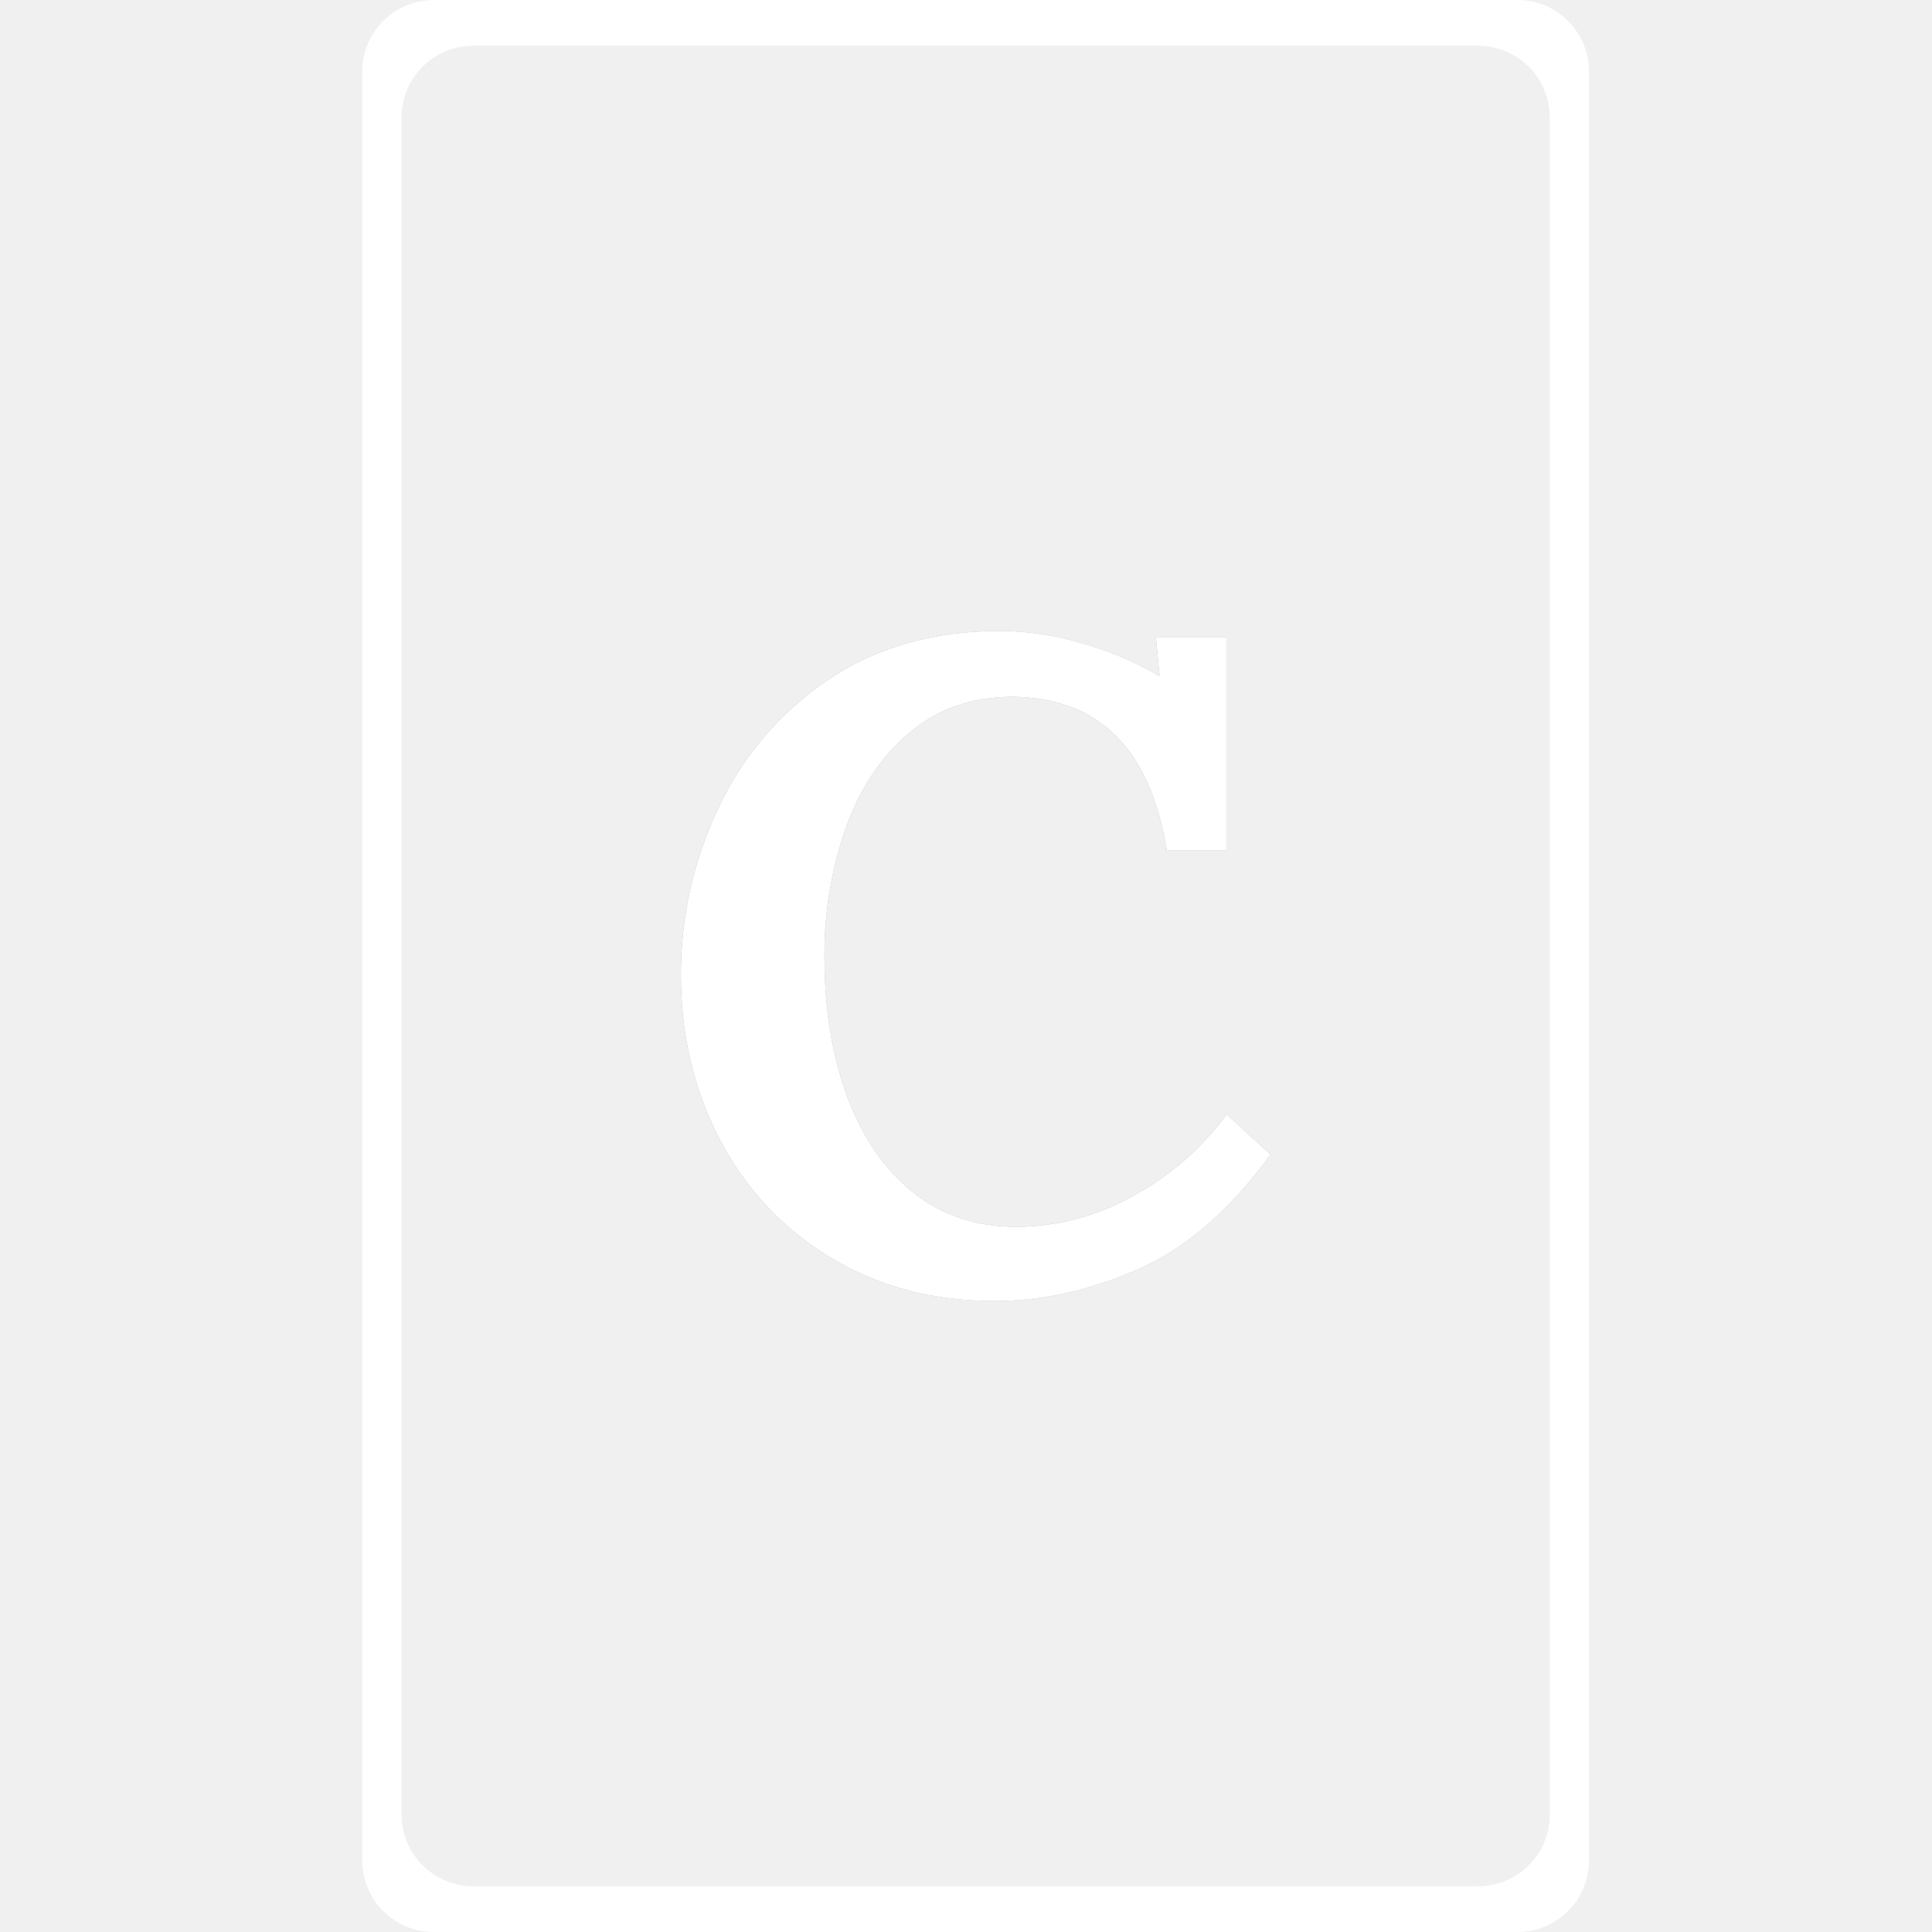
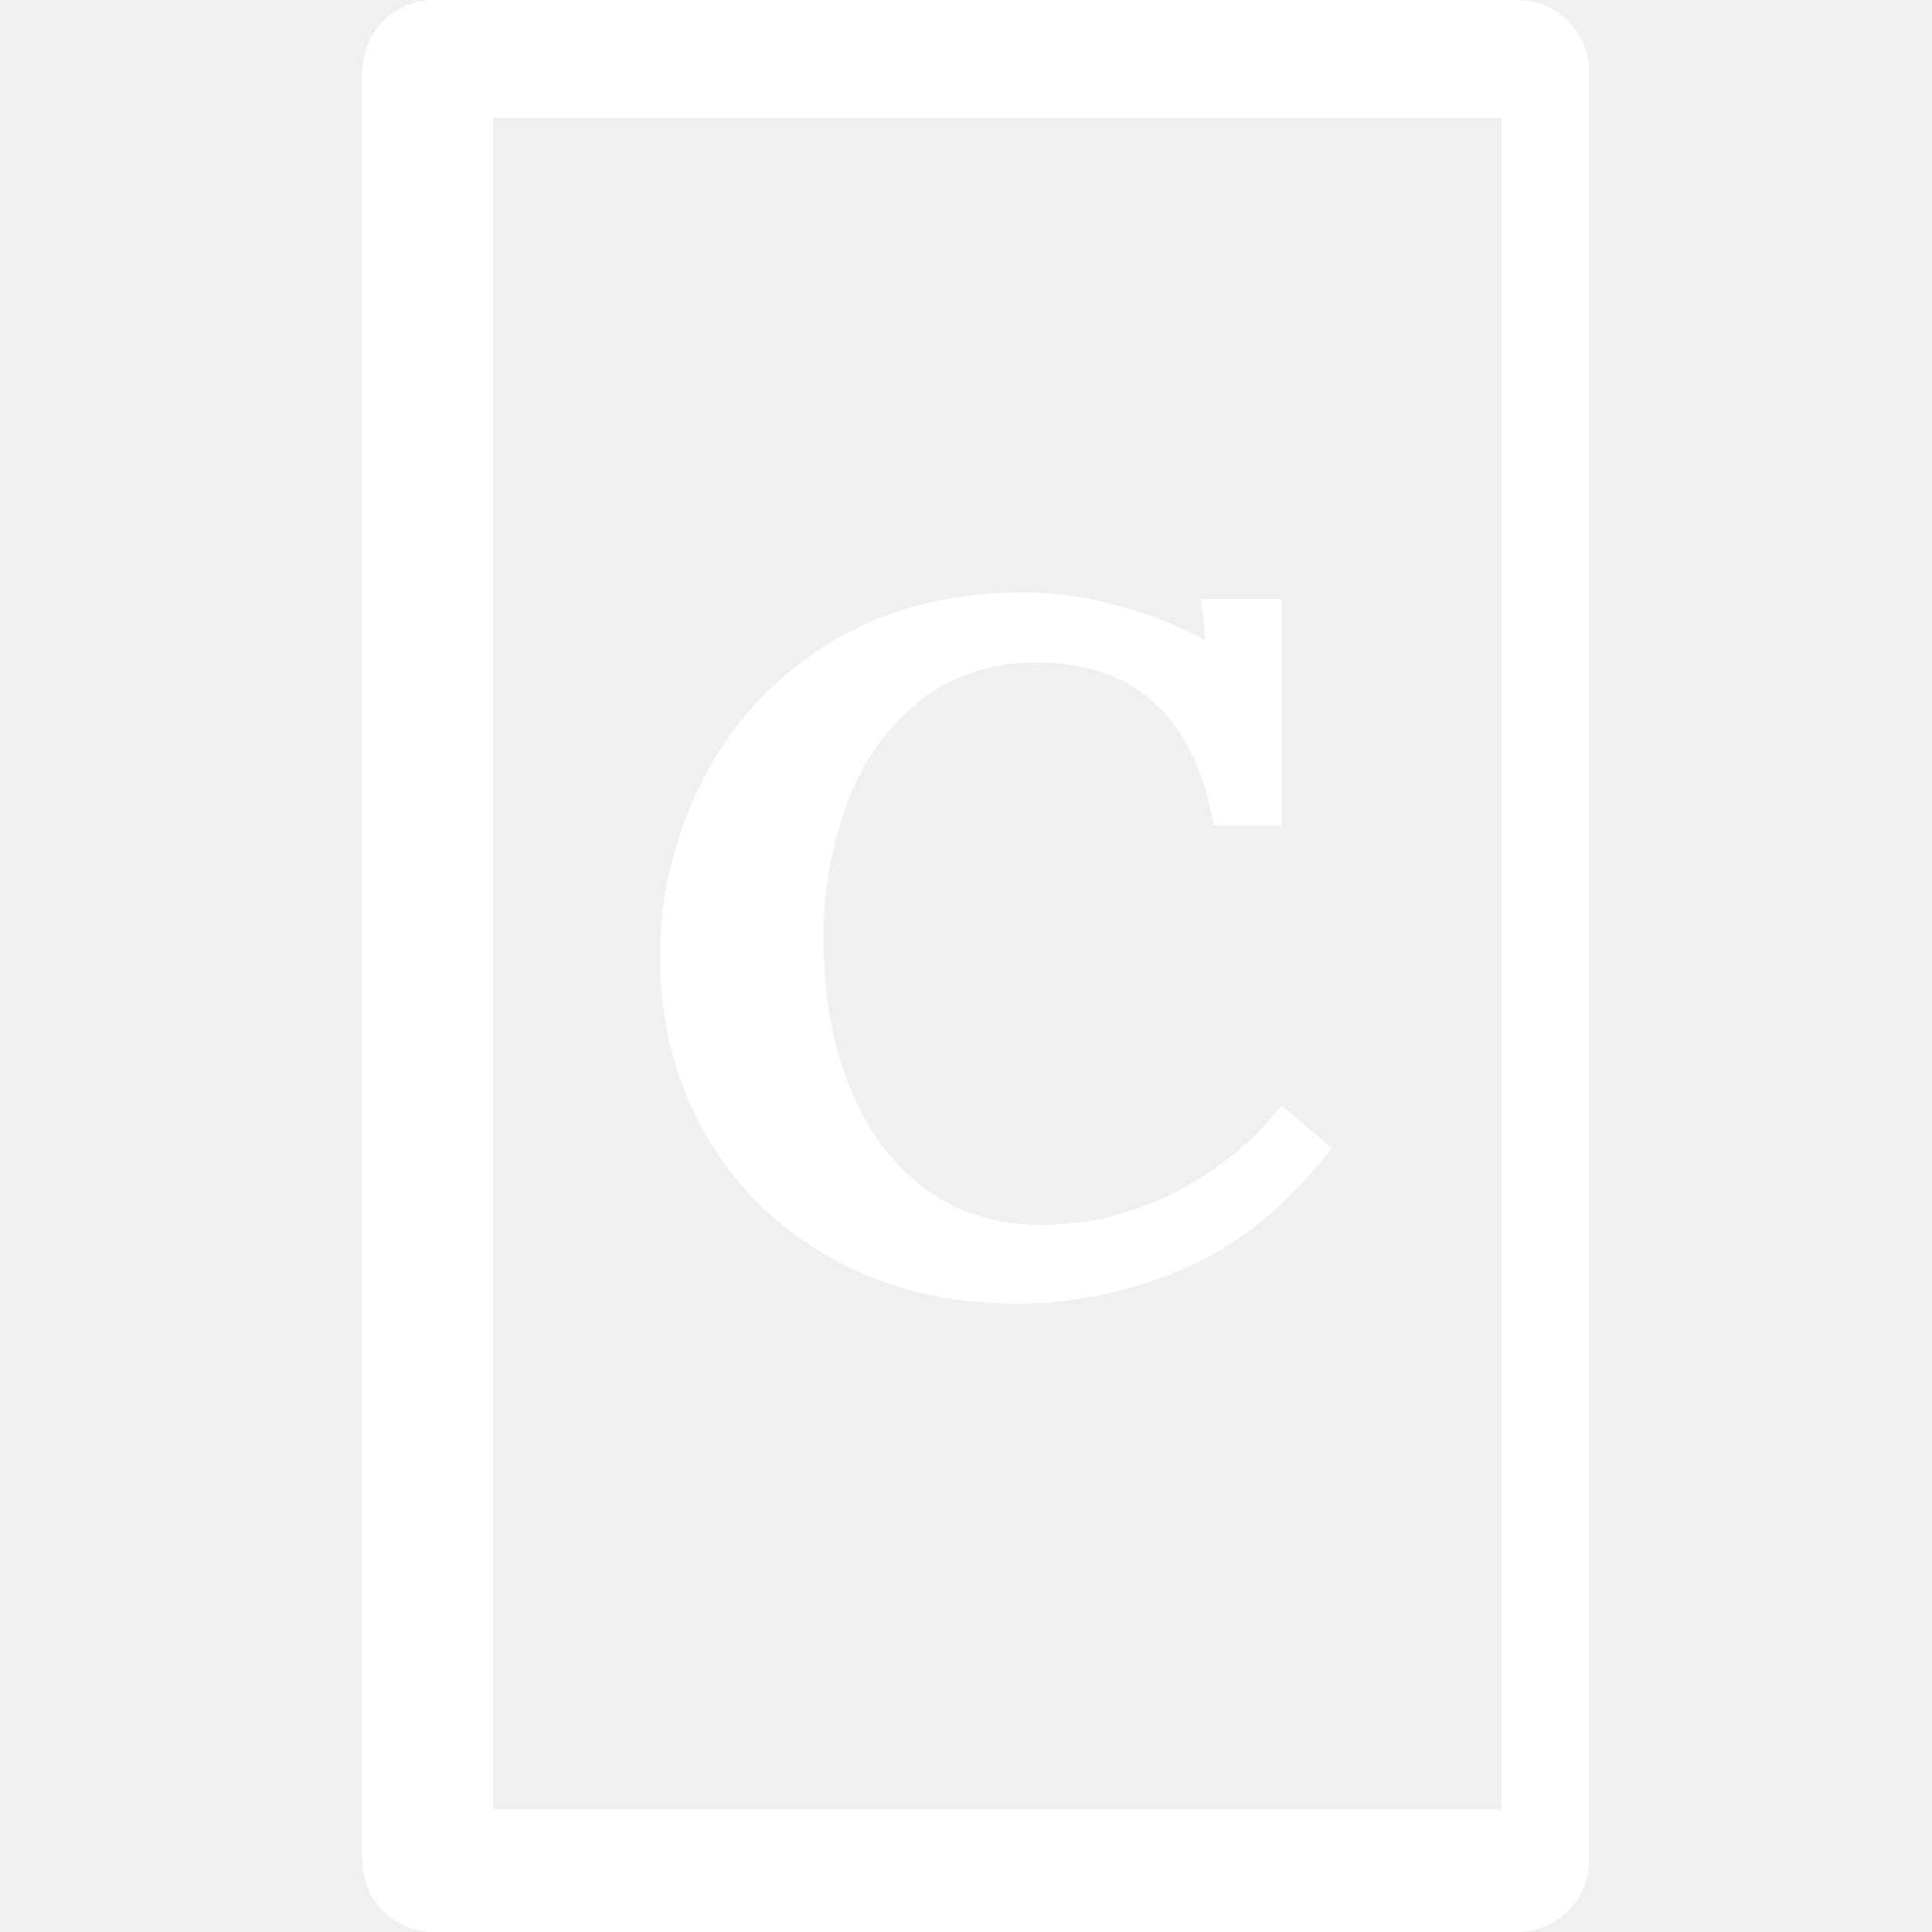
<svg xmlns="http://www.w3.org/2000/svg" id="Layer_1" data-name="Layer 1" viewBox="0 0 80 80" version="1.1" width="80" height="80">
  <defs id="defs3782">
    <style id="style3780">.cls-1{opacity:0.38;}.cls-2{fill:#fff;}.cls-3{fill:#000e0f;opacity:0.87;}.cls-4{opacity:0.36;}.cls-5{opacity:0.32;}</style>
  </defs>
-   <path d="M 17.974,0 C 16.326,0 15,1.326 15,2.974 V 77.026 C 15,78.674 16.326,80 17.974,80 h 44.851 c 1.648,0 2.974,-1.326 2.974,-2.974 V 2.974 C 65.799,1.326 64.473,0 62.825,0 Z m 1.628,1.895 h 41.597 c 1.648,0 2.974,1.326 2.974,2.974 v 70.262 c 0,1.648 -1.326,2.974 -2.974,2.974 H 19.602 c -1.648,0 -2.974,-1.326 -2.974,-2.974 V 4.869 c 0,-1.648 1.326,-2.974 2.974,-2.974 z" id="rect3788" style="fill:#ffffff;stroke-width:0.138" />
-   <g class="cls-5" id="g3796" transform="matrix(0.1378122,0,0,0.1378122,11.16962,-5.659258)" style="opacity:0.32">
-     <path d="m 168.63,419 a 88.84,88.84 0 0 1 -33.28,-35.34 q -11.82,-22.41 -11.82,-49.64 a 116.42,116.42 0 0 1 11.13,-49.91 94.61,94.61 0 0 1 32.87,-38.63 q 21.72,-14.86 52.25,-14.85 a 88.75,88.75 0 0 1 23.78,3.57 97.68,97.68 0 0 1 23.52,9.9 h 0.27 l -1.1,-11.55 h 21.18 v 64.08 h -17.88 q -7.43,-45.66 -46.2,-46.21 -18.42,0 -31.21,10.87 -12.79,10.87 -19.14,28.77 a 114.53,114.53 0 0 0 -6.33,38.5 q 0,23.65 6.88,42.08 6.88,18.43 19.8,28.74 12.92,10.31 31.07,10.31 a 72.09,72.09 0 0 0 34.58,-9.08 84.73,84.73 0 0 0 28.47,-24.75 l 13.2,12.1 q -18.15,25 -39.88,34.52 -21.73,9.52 -42.94,9.52 -27.78,0 -49.22,-13 z" id="path3794" />
-   </g>
-   <path class="cls-2" d="m 34.409,52.084 a 12.243,12.243 0 0 1 -4.586,-4.87 q -1.629,-3.088 -1.629,-6.841 a 16.044,16.044 0 0 1 1.534,-6.878 13.038,13.038 0 0 1 4.53,-5.324 q 2.993,-2.048 7.201,-2.047 a 12.231,12.231 0 0 1 3.277,0.492 13.461,13.461 0 0 1 3.241,1.364 h 0.037 l -0.152,-1.592 h 2.919 v 8.831 h -2.464 q -1.024,-6.293 -6.367,-6.368 -2.538,0 -4.301,1.498 -1.763,1.498 -2.638,3.965 a 15.784,15.784 0 0 0 -0.872,5.306 q 0,3.259 0.948,5.799 0.948,2.54 2.729,3.961 1.781,1.421 4.282,1.421 a 9.935,9.935 0 0 0 4.766,-1.251 11.677,11.677 0 0 0 3.924,-3.411 l 1.819,1.668 q -2.501,3.445 -5.496,4.757 -2.995,1.312 -5.918,1.312 -3.828,0 -6.783,-1.792 z" id="path3798" style="fill:#ffffff;stroke-width:0.138" />
+   <path d="M 17.974,0 C 16.326,0 15,1.326 15,2.974 V 77.026 C 15,78.674 16.326,80 17.974,80 h 44.851 c 1.648,0 2.974,-1.326 2.974,-2.974 V 2.974 C 65.799,1.326 64.473,0 62.825,0 Z m 2.626,4.889 h 41.597 c 1.648,0 -0.02,-1.867 -0.02,-0.219 V 74.931 c 0,1.648 1.268,-0.02 -0.379,-0.02 h -41.597 c -1.648,0 0.219,1.867 0.219,0.219 V 4.869 c 0,-1.648 -1.468,0.02 0.18,0.02 z" id="rect3788" style="fill:#ffffff;stroke-width:0.138" />
+   <path class="cls-2" d="m 34.409,52.084 a 13.953,12.996 0 0 1 -5.227,-5.17 q -1.856,-3.278 -1.856,-7.262 a 18.284,17.03 0 0 1 1.748,-7.301 14.859,13.84 0 0 1 5.162,-5.651 q 3.411,-2.174 8.206,-2.172 a 13.938,12.983 0 0 1 3.735,0.522 15.341,14.289 0 0 1 3.694,1.448 h 0.042 L 49.74,24.81 h 3.326 v 9.374 h -2.808 q -1.167,-6.679 -7.256,-6.76 -2.893,0 -4.902,1.59 -2.009,1.59 -3.006,4.209 a 17.987,16.754 0 0 0 -0.994,5.632 q 0,3.46 1.081,6.156 1.081,2.696 3.11,4.204 2.029,1.508 4.88,1.508 a 11.322,10.546 0 0 0 5.431,-1.328 13.307,12.395 0 0 0 4.471,-3.621 l 2.073,1.77 q -2.851,3.657 -6.263,5.05 -3.413,1.393 -6.744,1.393 -4.363,0 -7.73,-1.902 z" id="path3798" style="fill:#ffffff;stroke-width:0.152" />
</svg>
